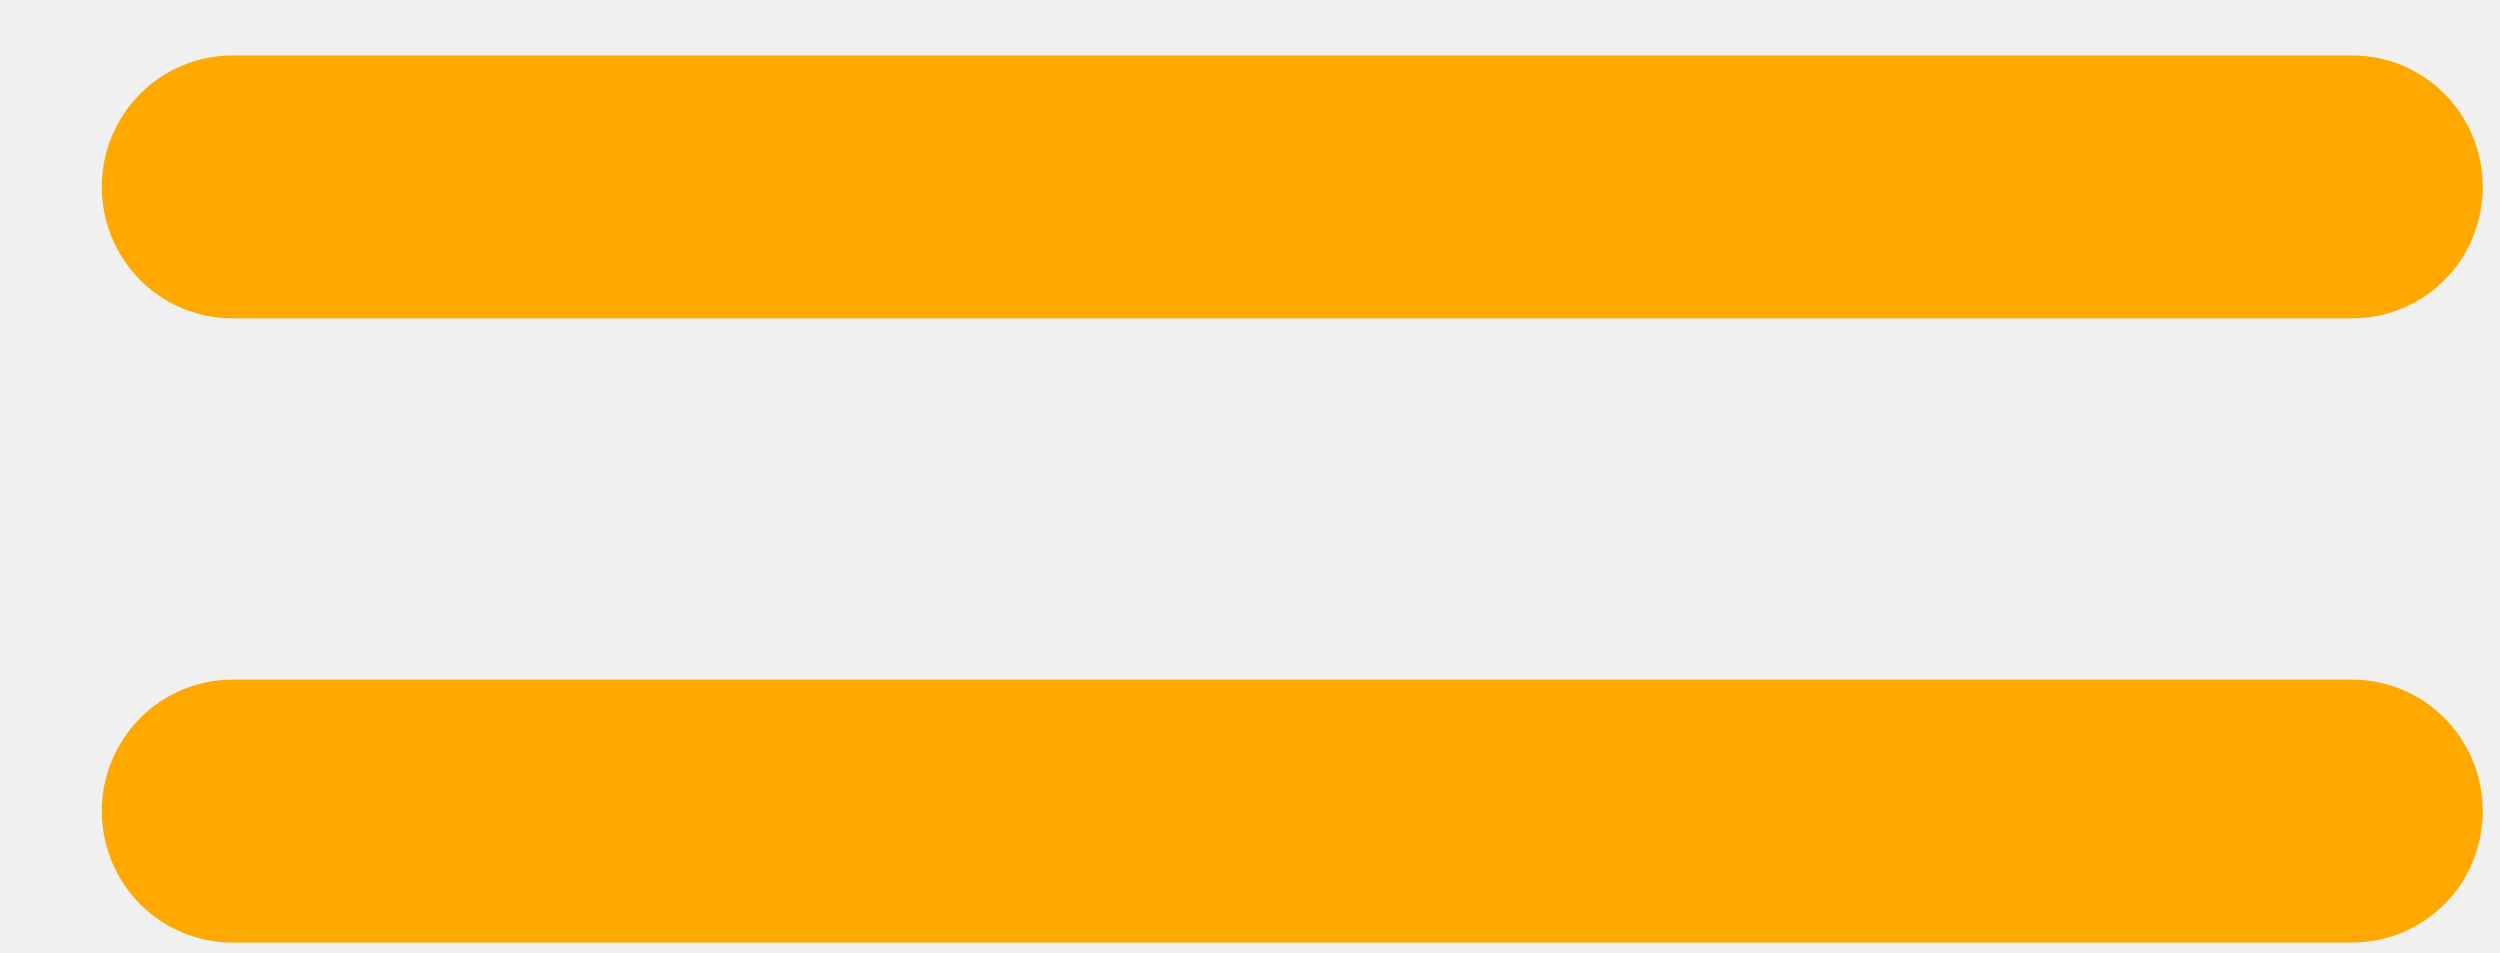
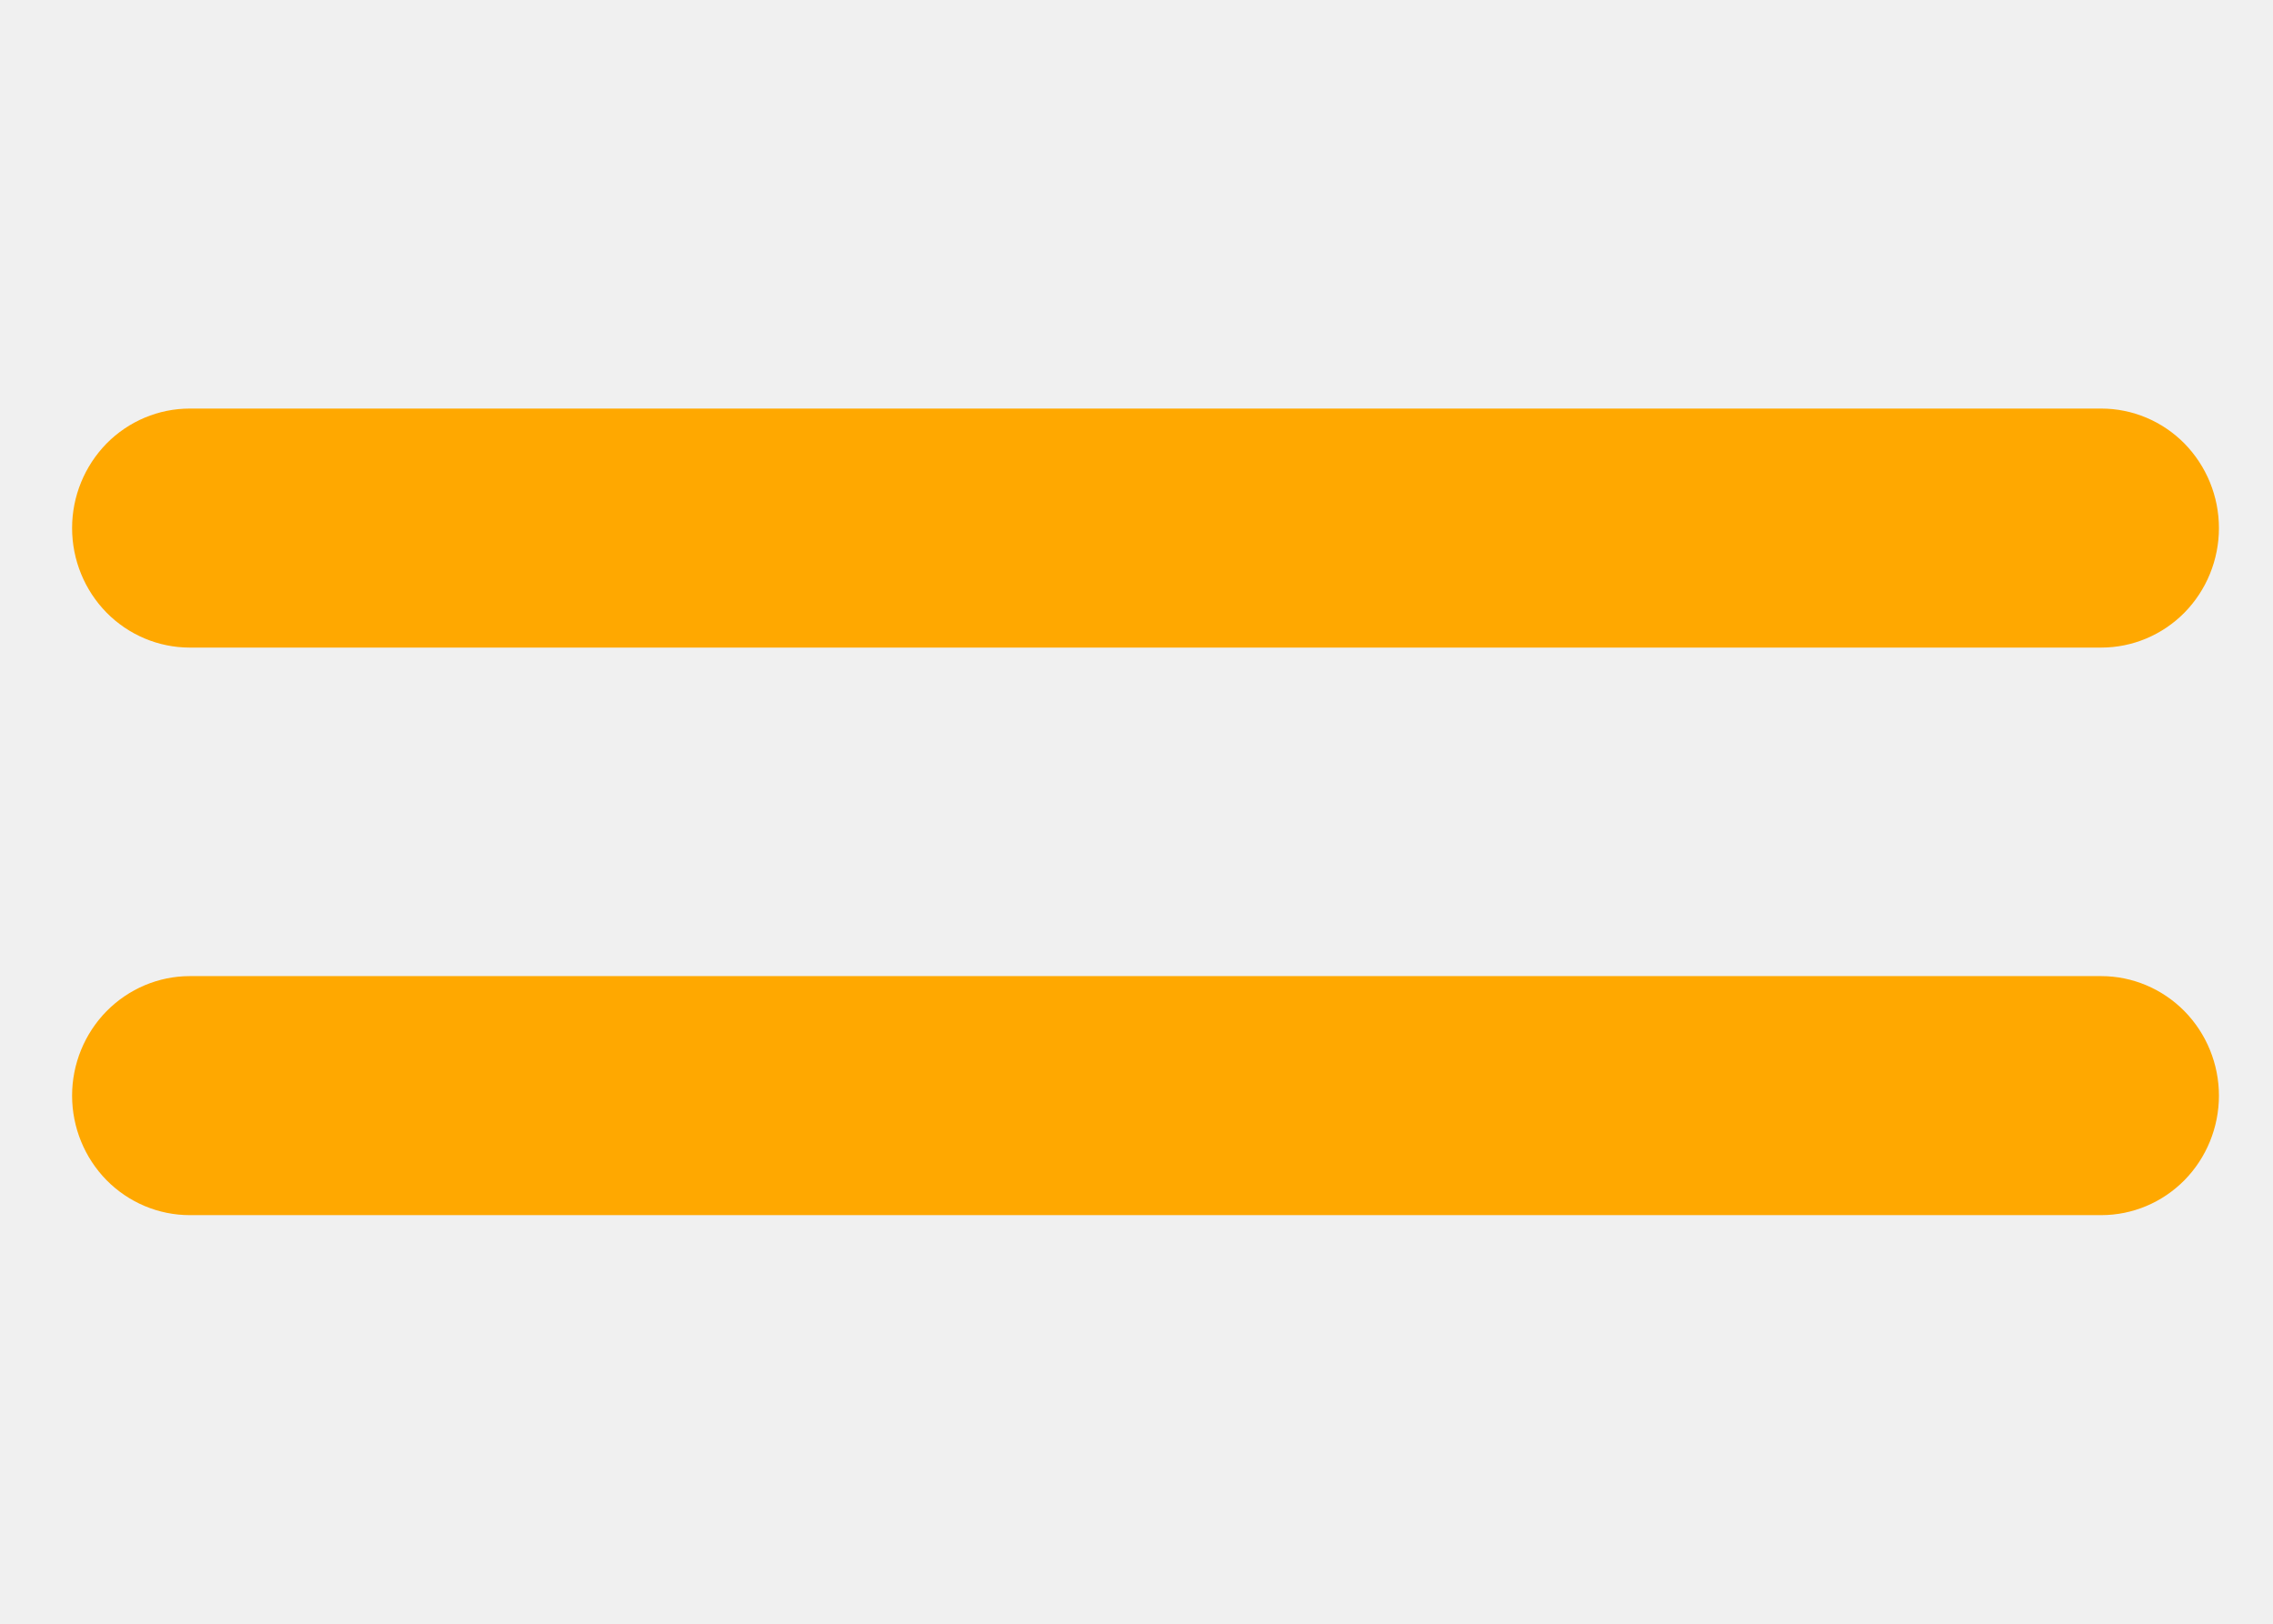
- <svg xmlns="http://www.w3.org/2000/svg" width="21" height="8" viewBox="0 0 21 8" fill="none">
-   <g clip-path="url(#clip0_156_1060)">
-     <path d="M19.76 7.917H1.951C1.661 7.917 1.382 7.801 1.176 7.594C0.971 7.387 0.855 7.106 0.855 6.813C0.855 6.521 0.971 6.24 1.176 6.033C1.382 5.826 1.661 5.709 1.951 5.709H19.76C20.05 5.709 20.329 5.826 20.535 6.033C20.74 6.24 20.855 6.521 20.855 6.813C20.855 7.106 20.74 7.387 20.535 7.594C20.329 7.801 20.05 7.917 19.76 7.917Z" fill="#FFA800" />
-     <path d="M19.76 2.674H1.951C1.661 2.674 1.382 2.558 1.176 2.351C0.971 2.144 0.855 1.863 0.855 1.57C0.855 1.277 0.971 0.997 1.176 0.789C1.382 0.582 1.661 0.466 1.951 0.466L19.76 0.466C20.05 0.466 20.329 0.582 20.535 0.789C20.74 0.997 20.855 1.277 20.855 1.57C20.855 1.863 20.74 2.144 20.535 2.351C20.329 2.558 20.05 2.674 19.76 2.674Z" fill="#FFA800" />
+ <svg xmlns="http://www.w3.org/2000/svg" width="100%" height="100%" viewBox="0 0 21 15" version="1.1" xml:space="preserve" style="fill-rule:evenodd;clip-rule:evenodd;stroke-linejoin:round;stroke-miterlimit:2;">
+   <g>
+     <clipPath id="_clip1">
+       <rect x="0.667" y="0.245" width="20" height="14.51" />
+     </clipPath>
+     <g clip-path="url(#_clip1)">
+       <g transform="matrix(0.991674,0,0,1,-0.181842,3.30832)">
+         <path d="M19.76,7.917L1.951,7.917C1.661,7.917 1.382,7.801 1.176,7.594C0.971,7.387 0.855,7.106 0.855,6.813C0.855,6.521 0.971,6.24 1.176,6.033C1.382,5.826 1.661,5.709 1.951,5.709L19.76,5.709C20.05,5.709 20.329,5.826 20.535,6.033C20.74,6.24 20.856,6.521 20.856,6.813C20.856,7.106 20.74,7.387 20.535,7.594C20.329,7.801 20.05,7.917 19.76,7.917Z" style="fill:rgb(255,168,0);fill-rule:nonzero;" />
+         <path d="M19.76,2.674L1.951,2.674C1.661,2.674 1.382,2.558 1.176,2.351C0.971,2.144 0.855,1.863 0.855,1.57C0.855,1.277 0.971,0.997 1.176,0.789C1.382,0.582 1.661,0.466 1.951,0.466L19.76,0.466C20.05,0.466 20.329,0.582 20.535,0.789C20.74,0.997 20.856,1.277 20.856,1.57C20.856,1.863 20.74,2.144 20.535,2.351C20.329,2.558 20.05,2.674 19.76,2.674Z" style="fill:rgb(255,168,0);fill-rule:nonzero;" />
+       </g>
+     </g>
  </g>
-   <defs>
-     <clipPath id="clip0_156_1060">
-       <rect width="20" height="7.451" fill="white" transform="translate(0.855469 0.466187)" />
-     </clipPath>
-   </defs>
</svg>
